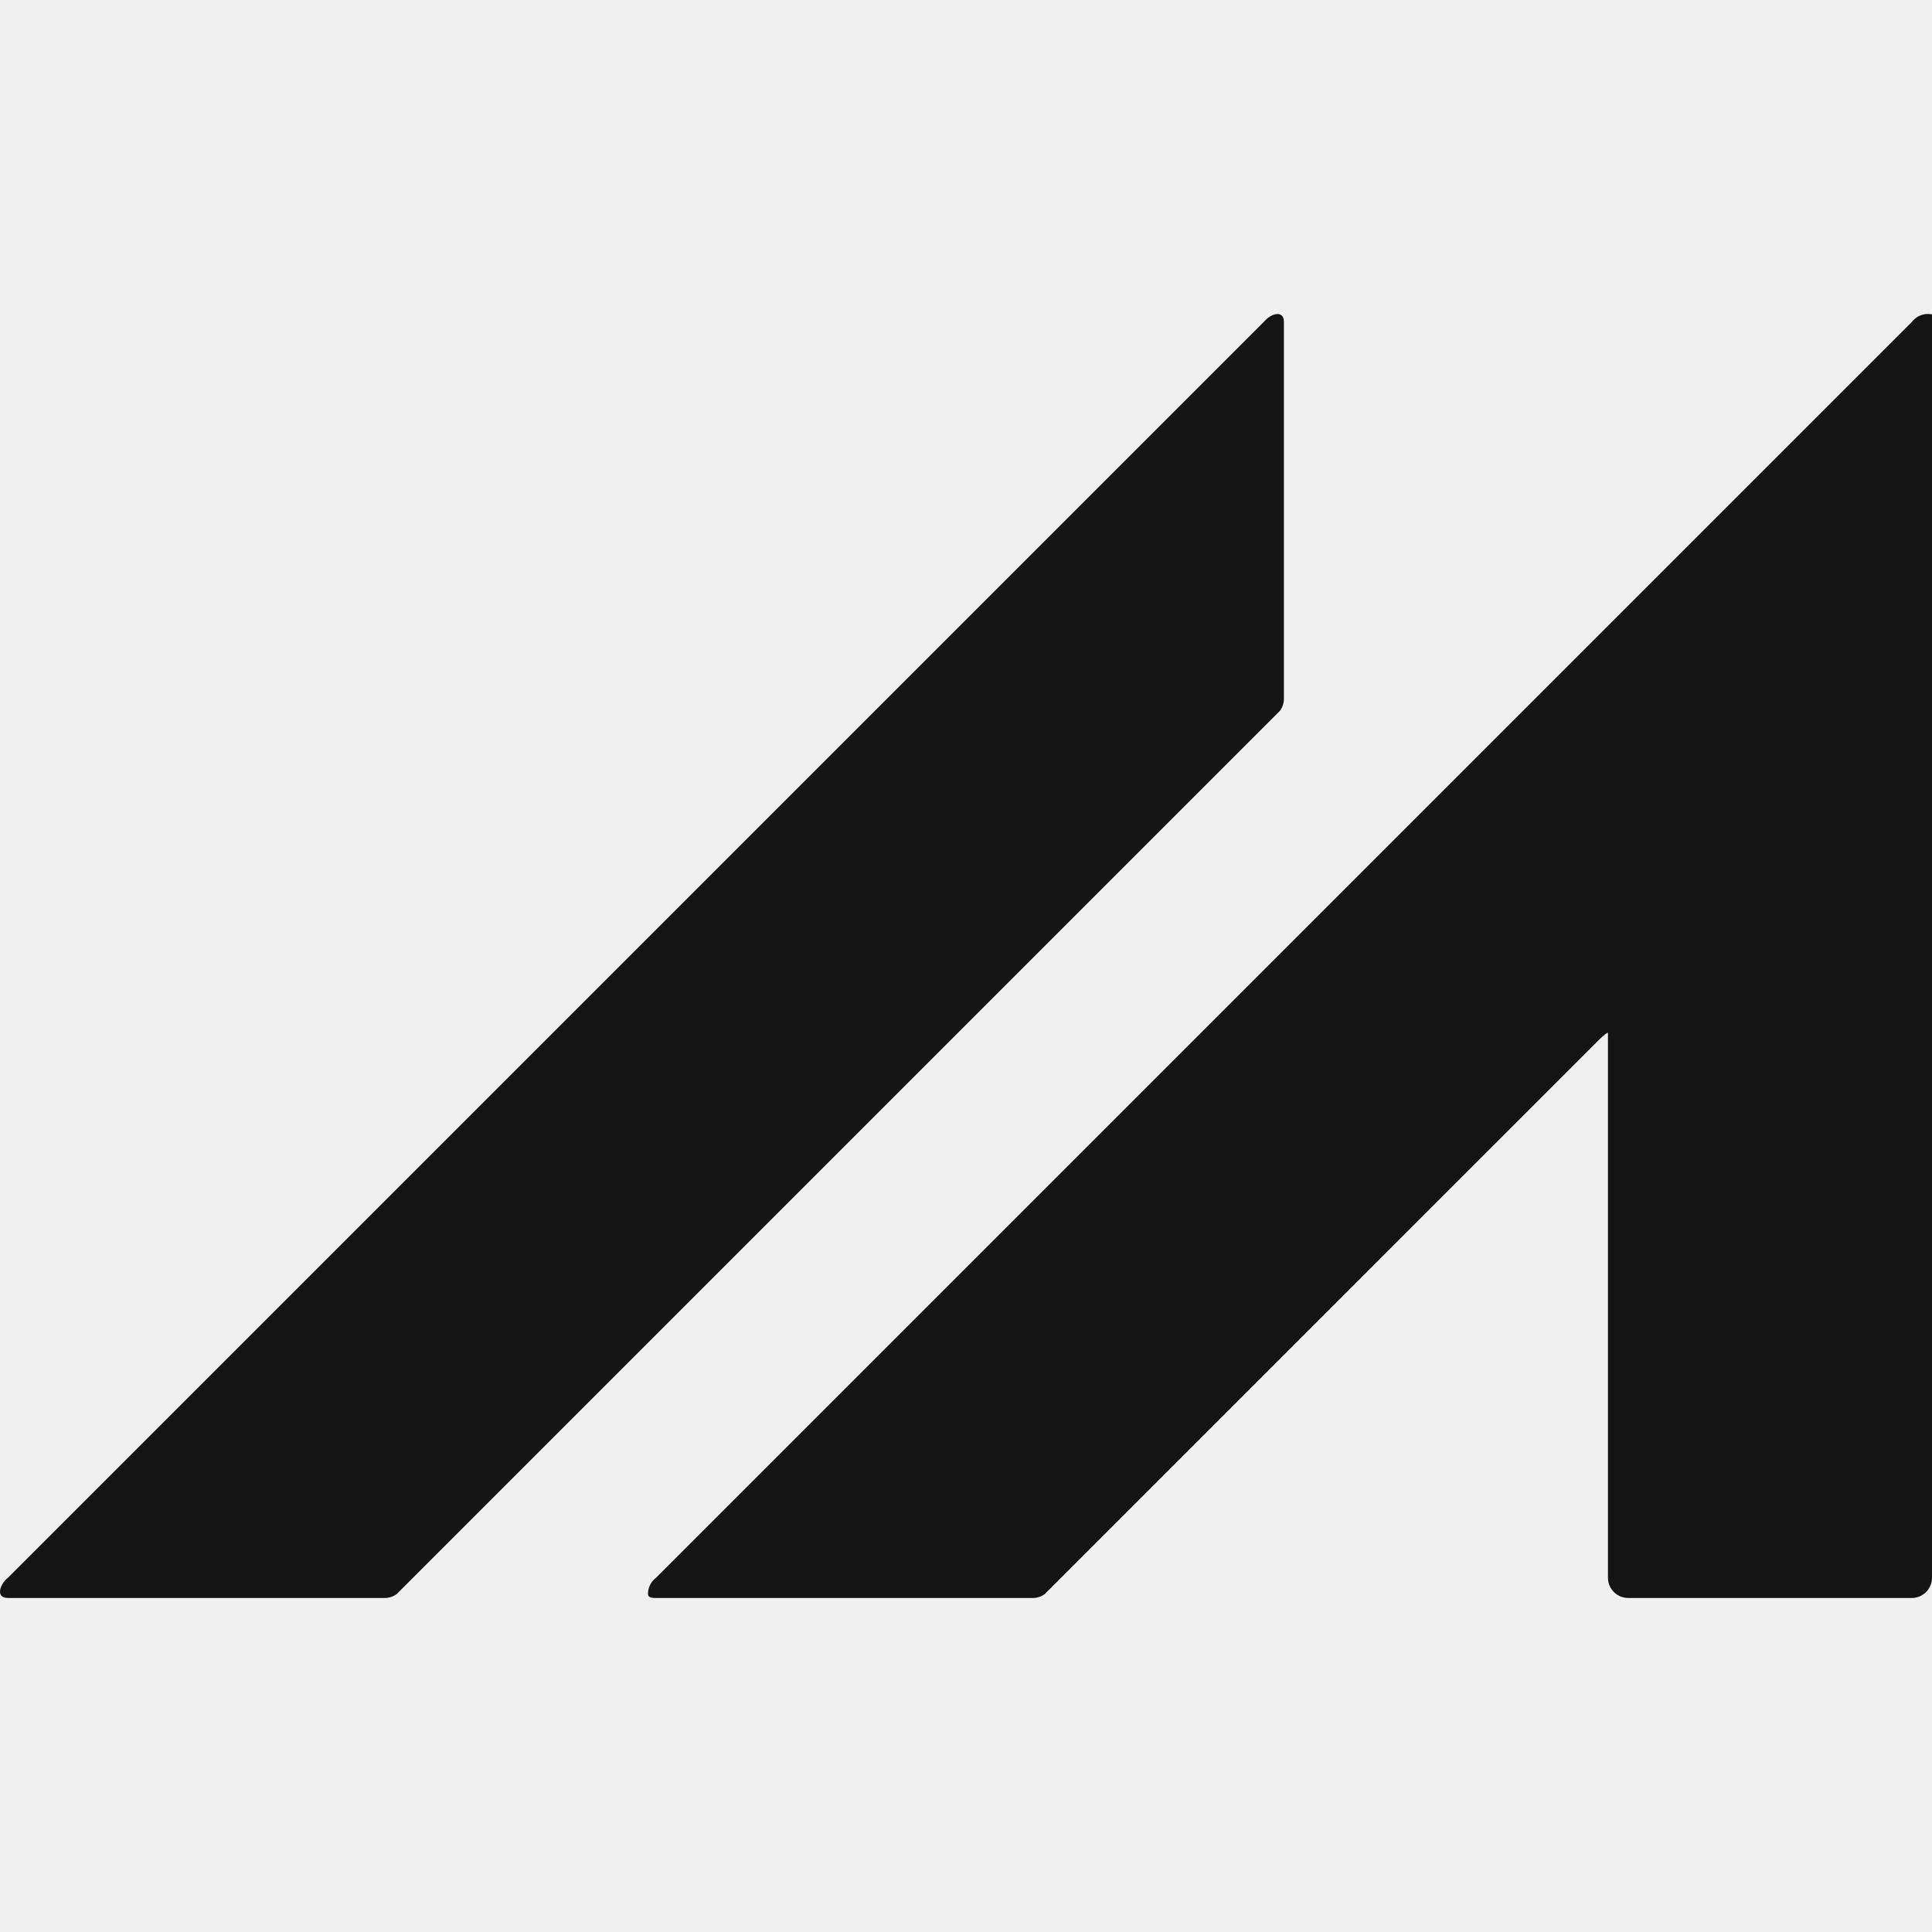
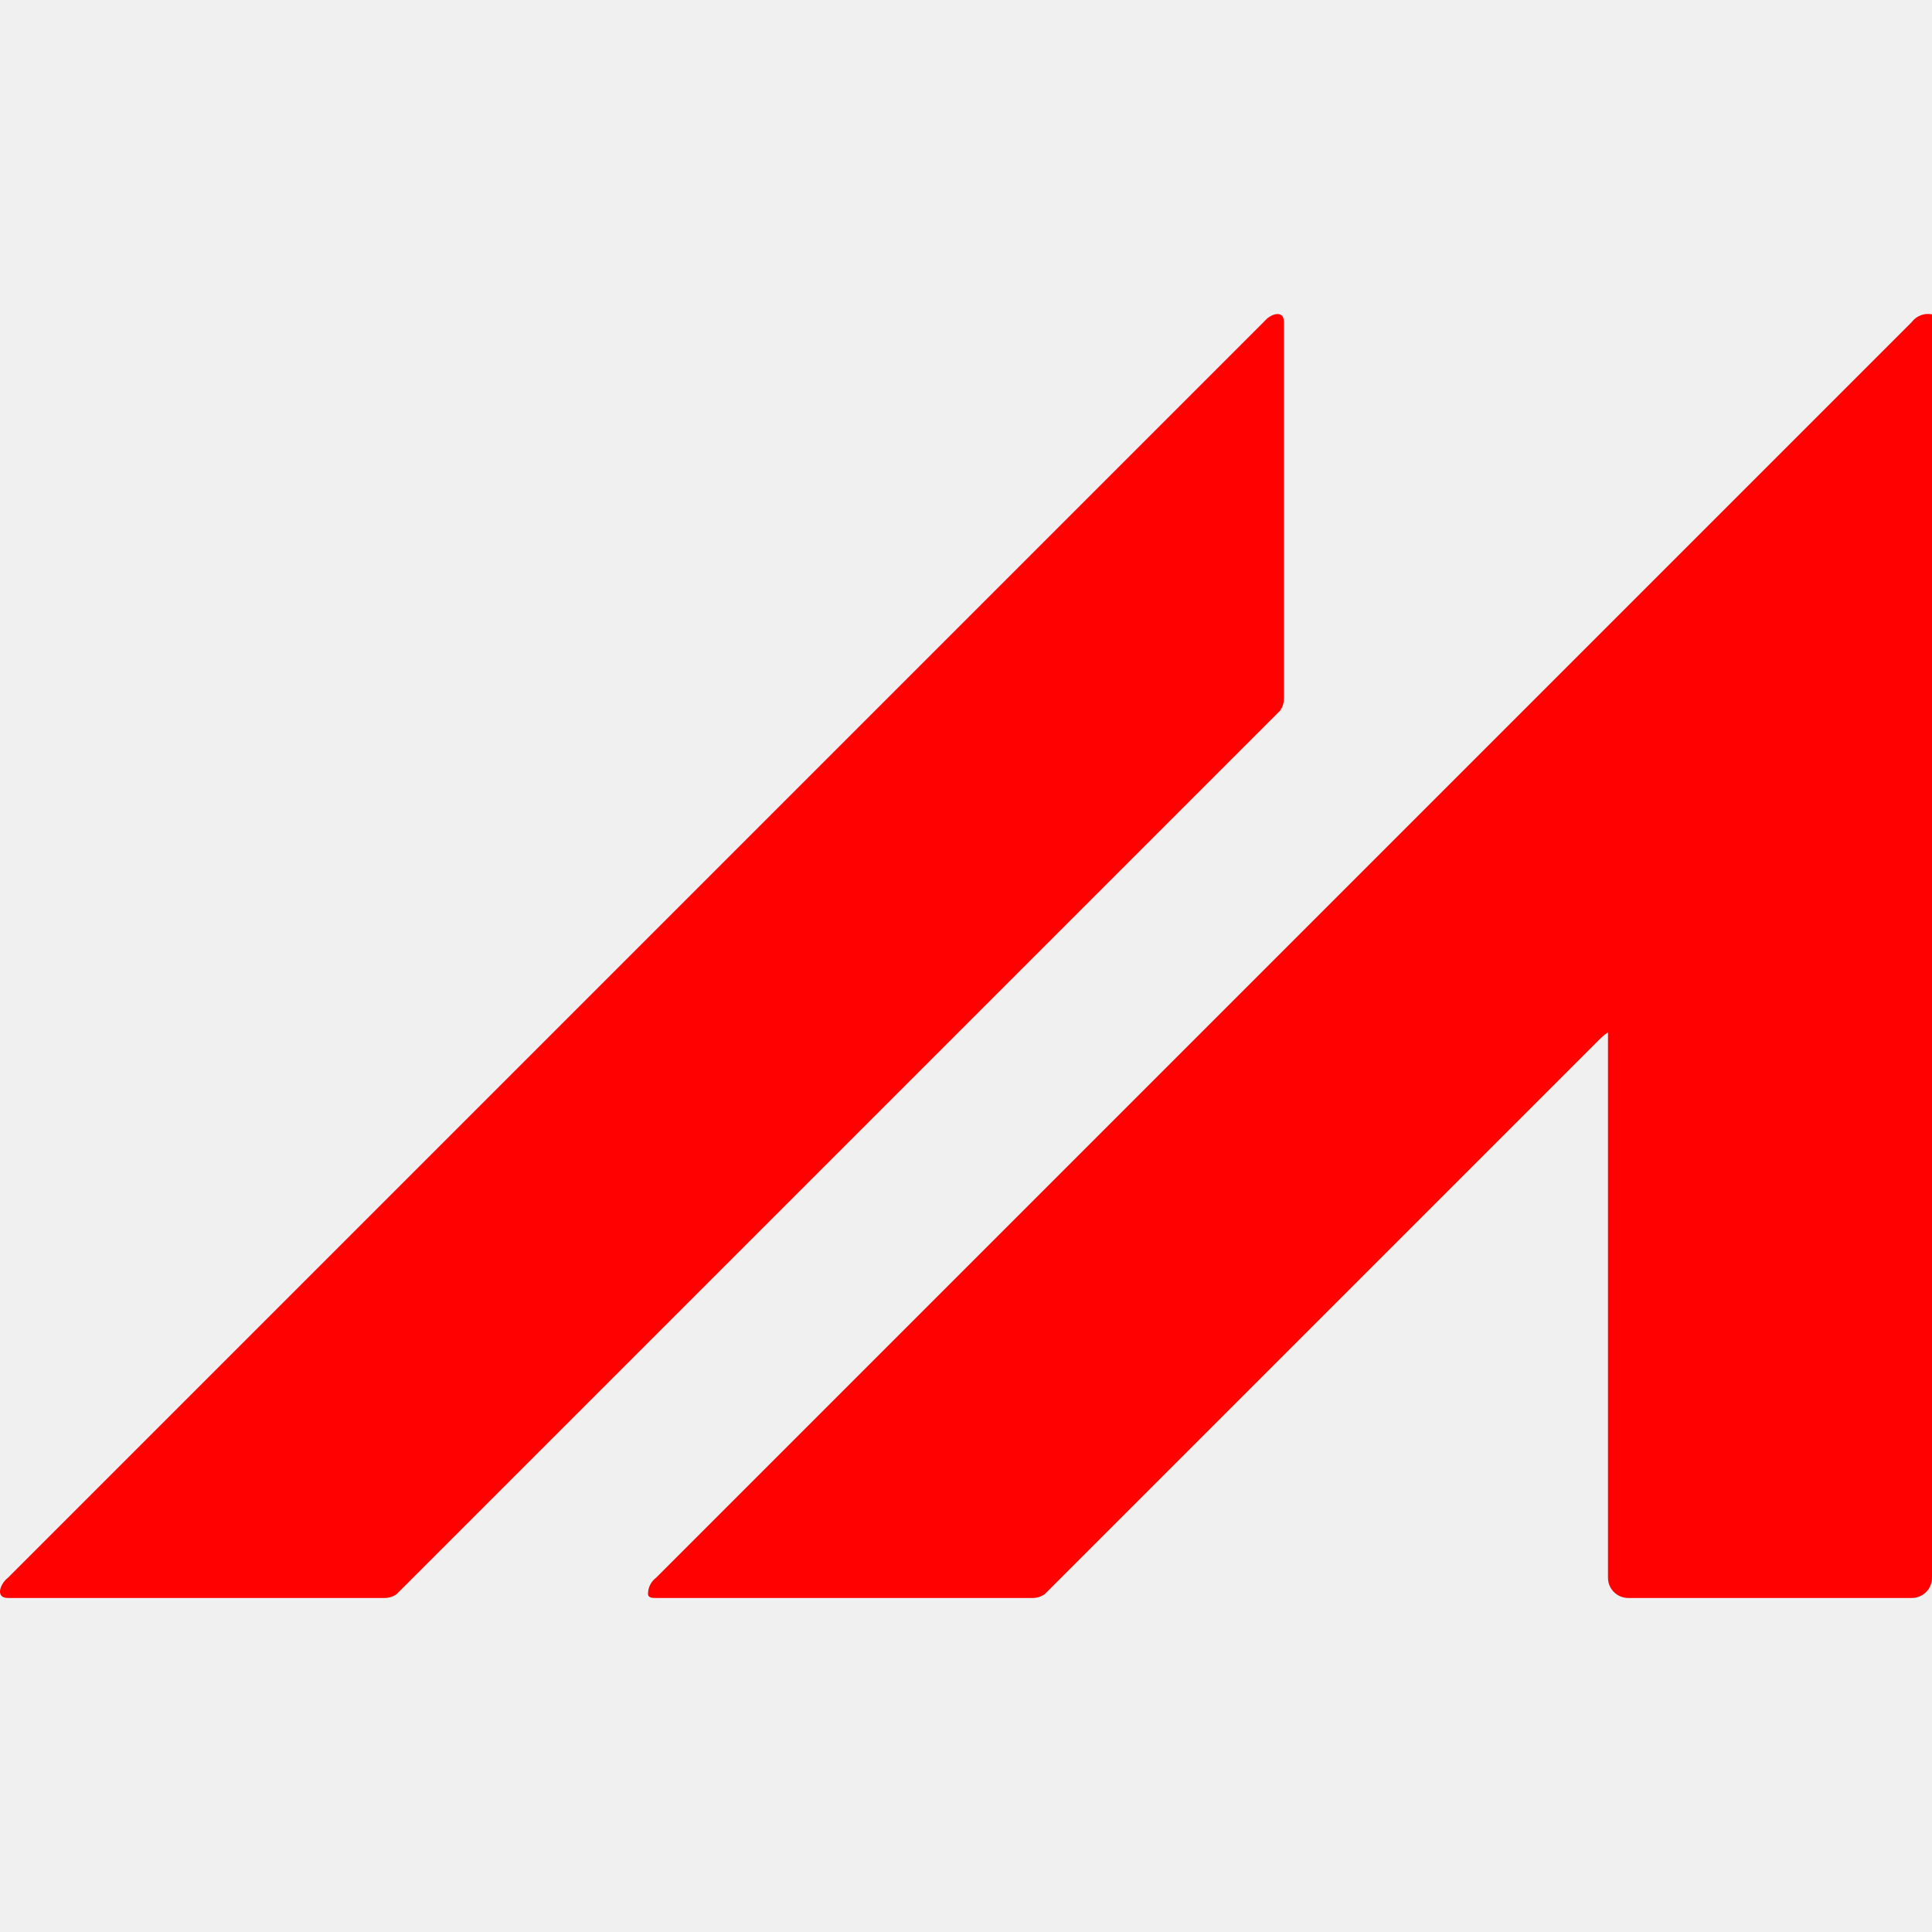
<svg xmlns="http://www.w3.org/2000/svg" width="80" height="80" viewBox="0 0 80 80" fill="none">
-   <path fill-rule="evenodd" clip-rule="evenodd" d="M52.494 13.167C52.429 13.215 52.324 13.336 52.324 13.336L52.494 13.167Z" fill="#141414" />
-   <path d="M15.928 66.169C16.117 66.169 16.291 66.107 16.431 66.002L52.996 29.437C53.101 29.297 53.164 29.123 53.164 28.934V14.66V13.335C53.164 12.897 52.782 12.951 52.494 13.167L52.324 13.336L0.331 65.33C0.024 65.559 -0.227 66.169 0.33 66.169H15.928Z" fill="#141414" />
-   <path d="M79.161 66.169C79.624 66.169 80 65.794 80 65.331V13.017C79.946 13.006 79.89 13 79.832 13C79.558 13 79.314 13.132 79.161 13.336L27.167 65.33C26.963 65.483 26.831 65.727 26.831 66.001C26.831 66.168 27.022 66.169 27.166 66.169H42.765C42.953 66.169 43.127 66.107 43.268 66.002L43.436 65.834L66.246 43.023C66.246 43.023 66.448 42.816 66.582 42.757V43.526V44.295V65.331C66.582 65.794 66.957 66.169 67.421 66.169H79.161Z" fill="#141414" />
+   <g clip-path="url(#clip0_3829_85)">
+     <path fill-rule="evenodd" clip-rule="evenodd" d="M52.494 13.167C52.429 13.215 52.324 13.336 52.324 13.336L52.494 13.167Z" fill="#FE0100" />
+     <path d="M15.928 66.169C16.117 66.169 16.291 66.107 16.431 66.002L52.996 29.437C53.101 29.297 53.164 29.123 53.164 28.934V14.661V13.335C53.164 12.897 52.782 12.951 52.494 13.167L52.324 13.336L0.331 65.33C0.024 65.559 -0.227 66.169 0.33 66.169H15.928Z" fill="#FE0100" />
+     <path d="M79.163 66.169C79.626 66.169 80.001 65.794 80.001 65.331V13.017C79.947 13.006 79.891 13 79.833 13C79.559 13 79.315 13.132 79.162 13.336L27.168 65.33C26.964 65.483 26.832 65.727 26.832 66.001C26.832 66.168 27.023 66.169 27.167 66.169H42.766C42.955 66.169 43.129 66.107 43.269 66.002L43.437 65.834L66.248 43.023C66.248 43.023 66.45 42.816 66.583 42.757V43.526V44.295V65.331C66.583 65.794 66.959 66.169 67.422 66.169H79.163Z" fill="#FE0100" />
+   </g>
+   <defs>
+     <clipPath id="clip0_3829_85">
+       <rect width="80" height="80" fill="white" />
+     </clipPath>
+   </defs>
</svg>
